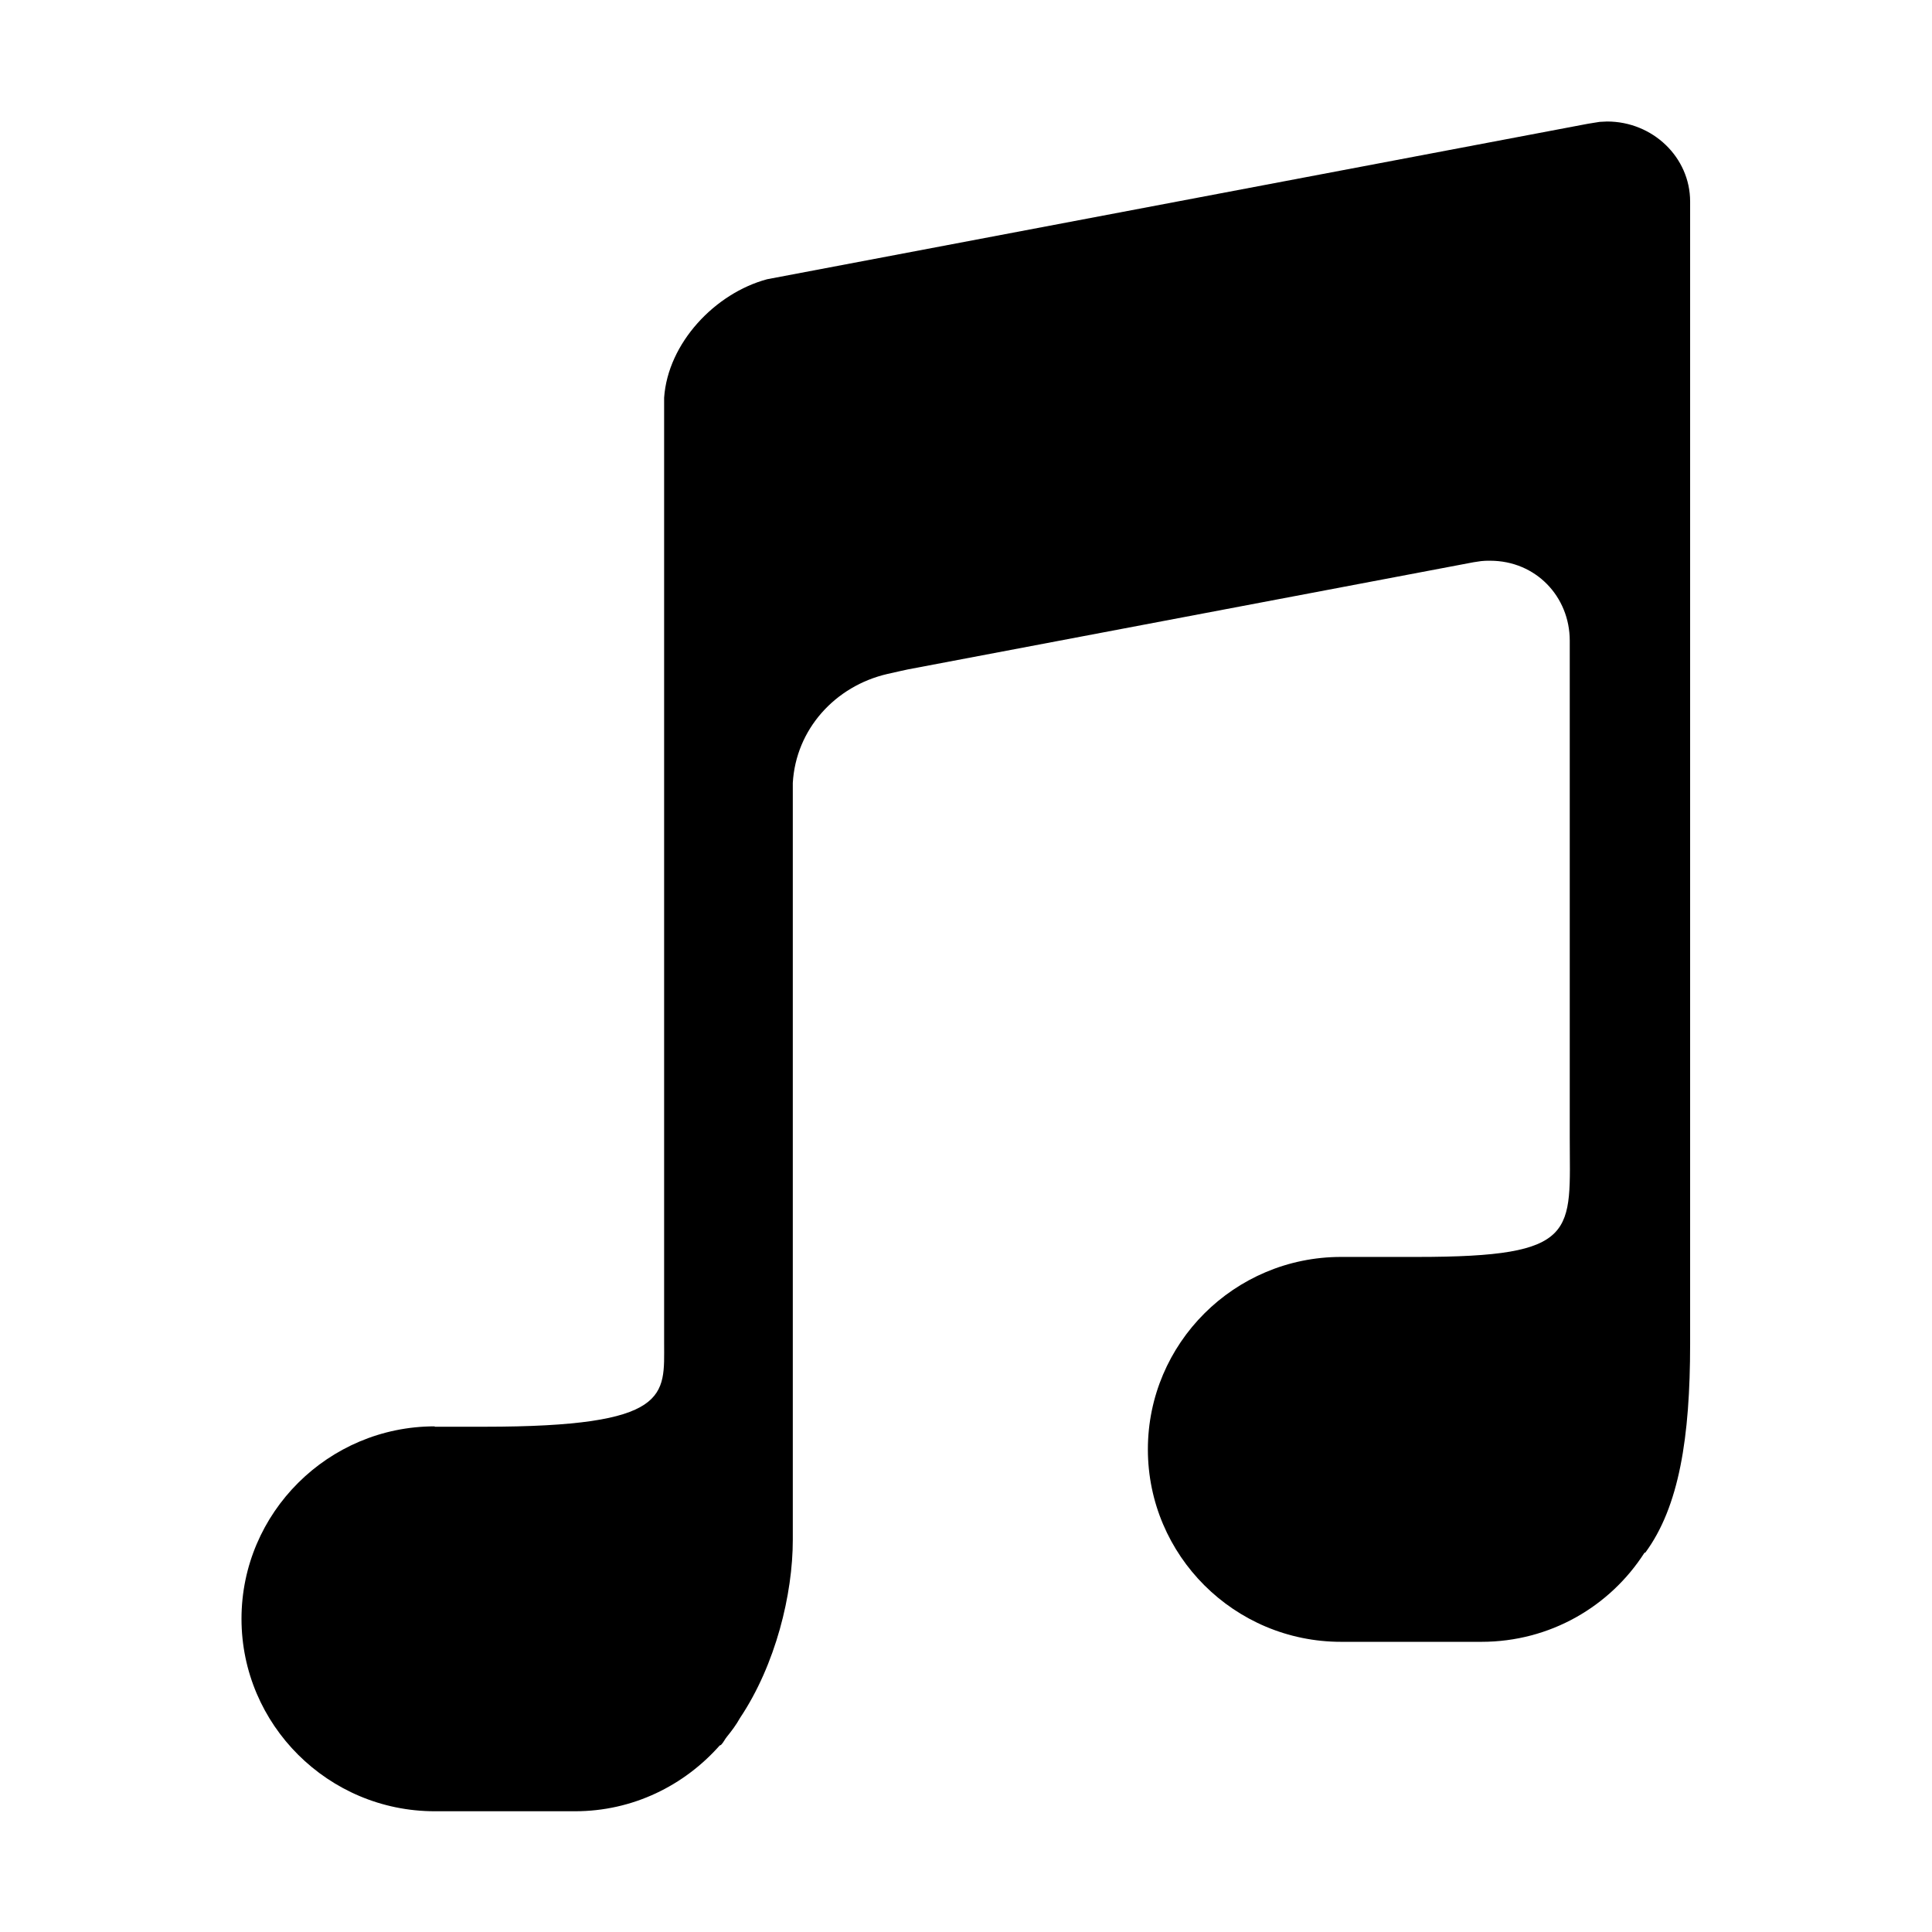
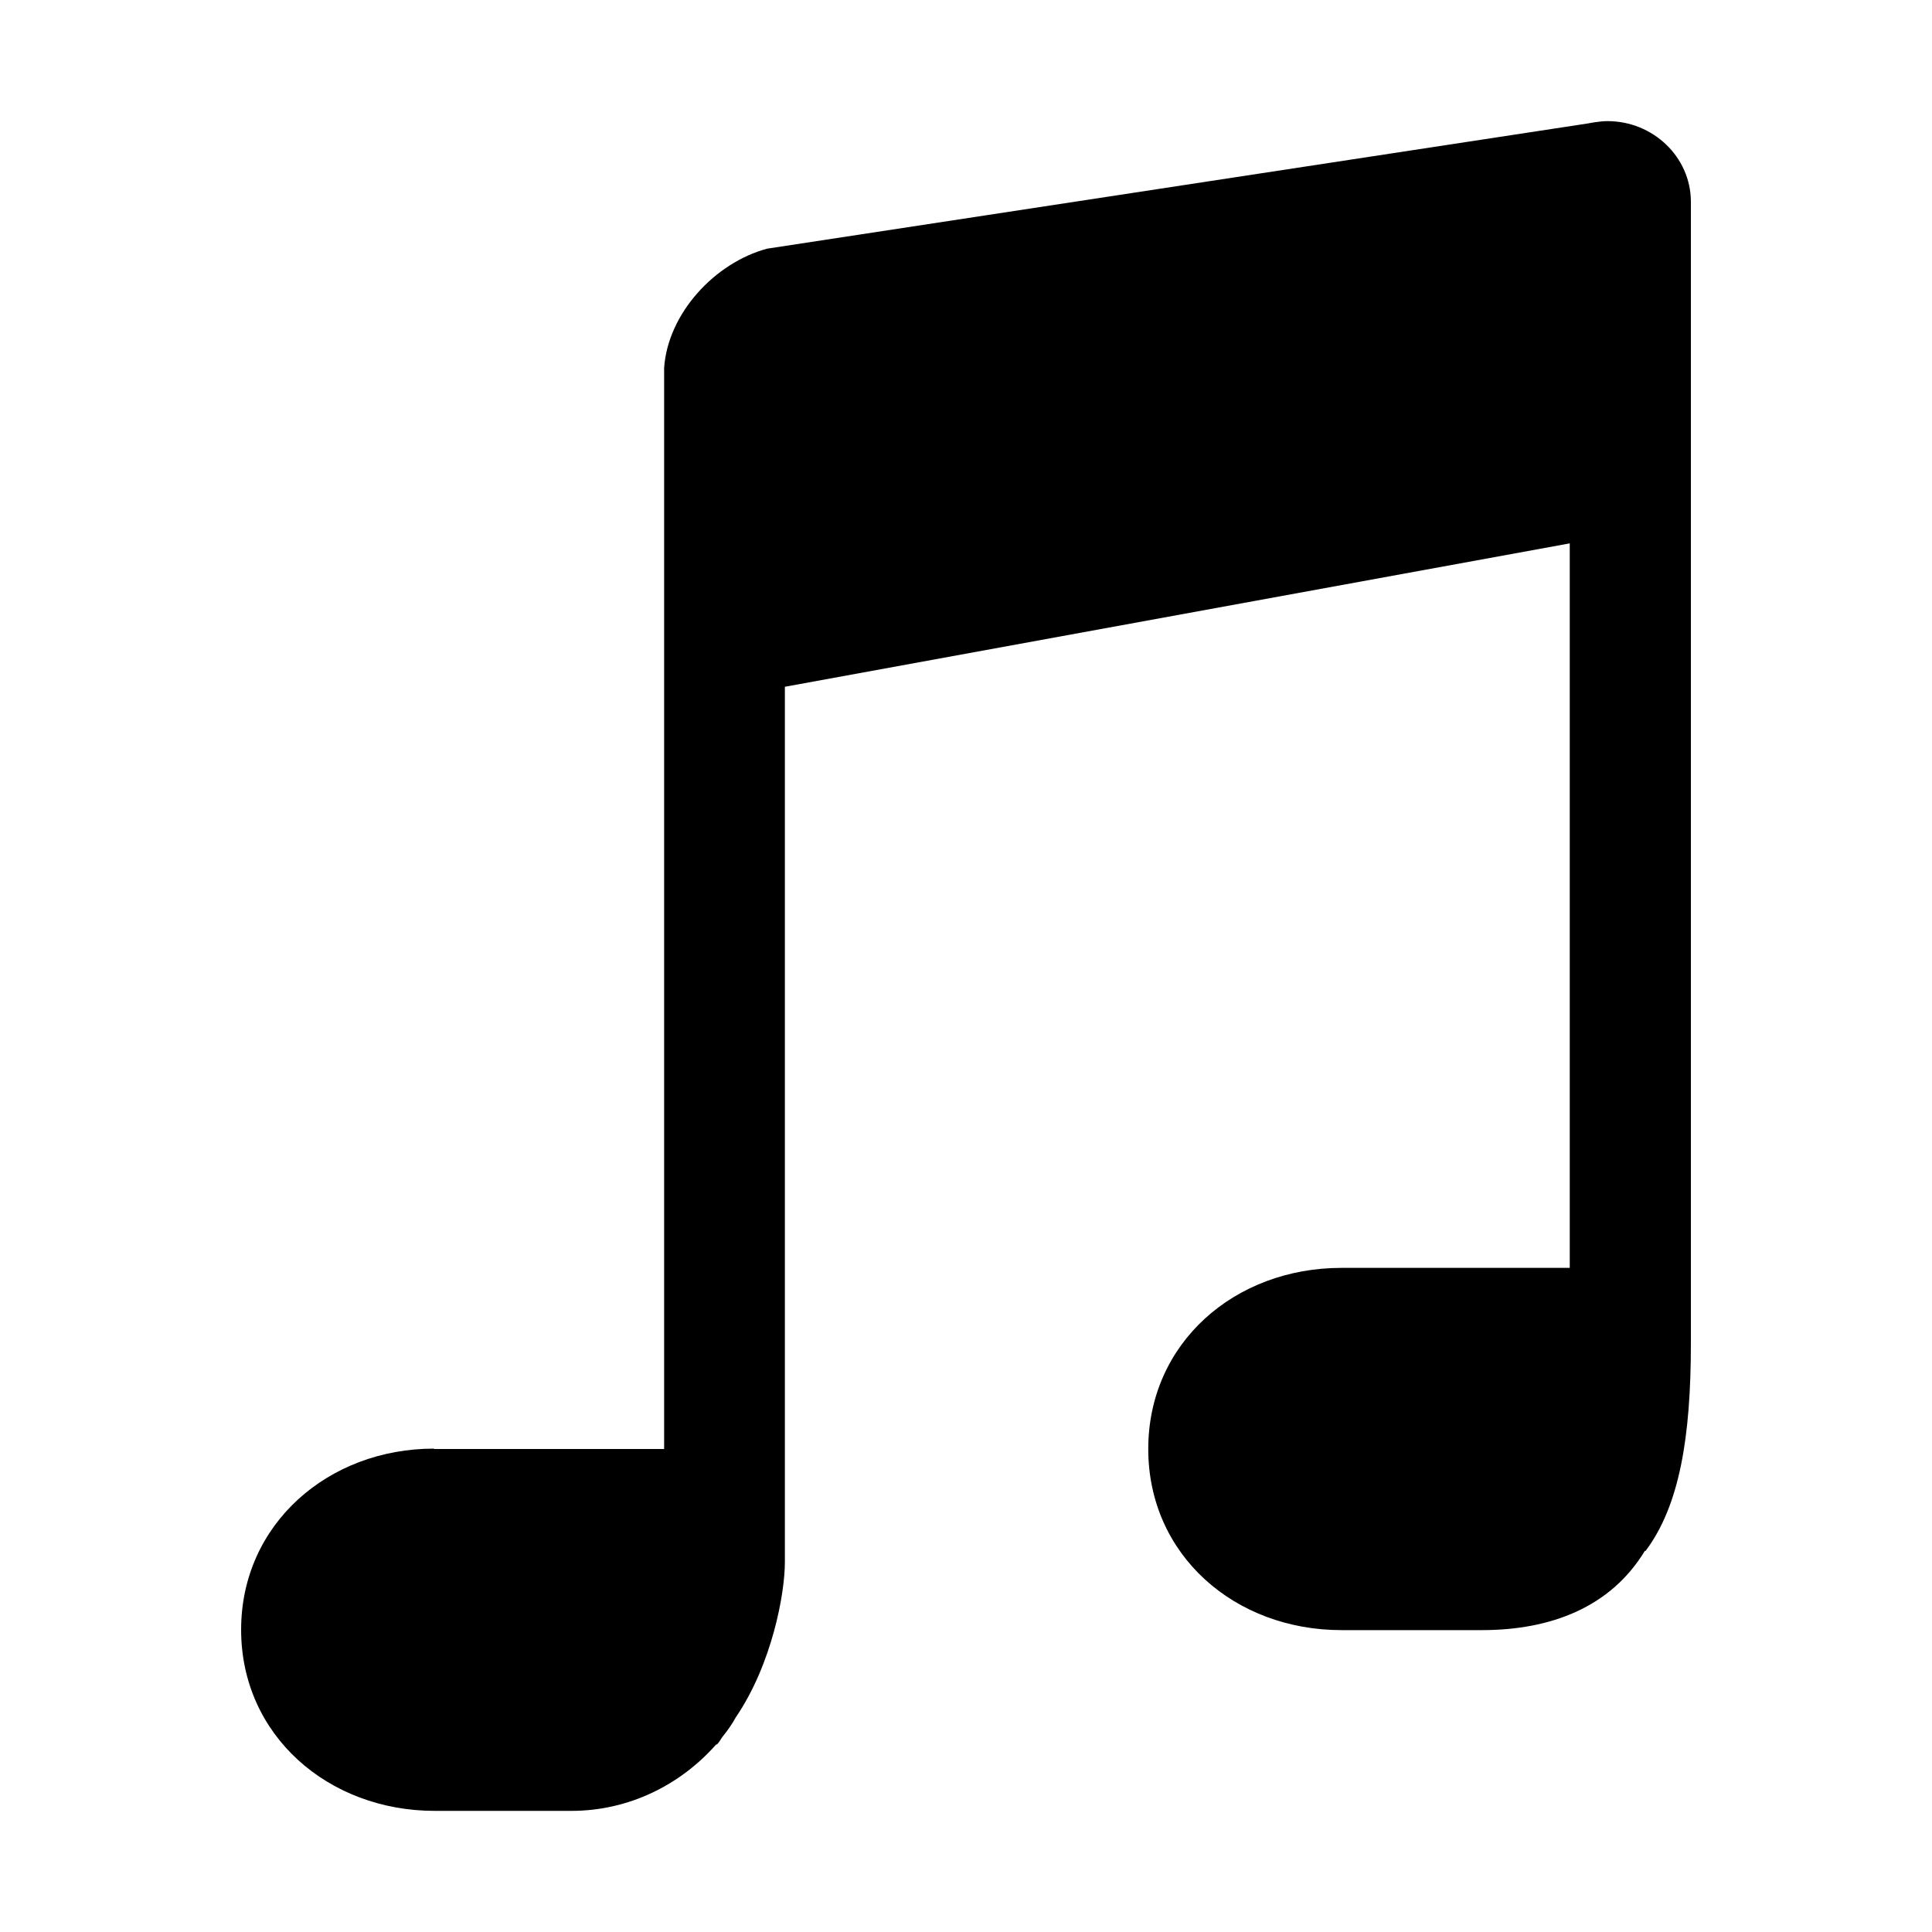
<svg xmlns="http://www.w3.org/2000/svg" version="1.1" id="Layer_1" x="0px" y="0px" width="512px" height="512px" viewBox="0 0 512 512" style="enable-background:new 0 0 512 512;" xml:space="preserve">
-   <path d="M115.2,378C87,378,64,400.9,64,429c0,28.1,23,51,51.2,51h37.2c15.3,0,28.9-6.8,38.3-17.4c0.1-0.1,0.3-0.1,0.4-0.2  c0.6-0.6,1-1.5,1.5-2.1c1.3-1.6,2.5-3.2,3.5-5c9.5-14.2,14-32.9,14-47.2c0-16.8,0-197.3,0-197.3c0-0.6,0-1.1,0-1.7  c0-0.5,0-1.1,0-1.6c0.8-14.2,11.2-25.7,25.1-28.9c1.7-0.4,5.4-1.2,5.4-1.2L390.5,149c0.7-0.1,1.3-0.2,2-0.3c0.8-0.1,1.5-0.1,2.4-0.1  c12.1,0,21.1,9.5,21.1,21.2c0,0,0,105.8,0,131.4c0,25.5,2.9,31.9-40.5,31.9h-20.1c-28.3,0-51.2,22.9-51.2,51c0,28.1,22.9,51,51.2,51  h37.2c18.2,0,34.1-9.4,43.2-23.6c0-0.1,0.1,0,0.2,0c9-12.2,11.9-30.6,11.9-55.3c0-24.8,0-302.8,0-302.8c0-11.7-9.9-21.2-22-21.2  c-0.7,0-1.4,0.1-2,0.1l-3.1,0.5L203.3,74c-13.8,3.7-26.3,16.9-27.3,31.4c0,0.1,0,0.1,0,0.2c0,0.1,0,0.1,0,0.2c0,0,0,236.2,0,250.1  c0,13.9,2,22.2-47.7,22.2H115.2z" />
+   <path d="M426,32.1c-2.2,0-5.1,0.6-5.1,0.6L203.3,65.9C189.5,69.6,177,83,176,97.5V384h-61v-0.1c-28,0-51.1,20-51.1,48  s23.1,48,51.3,48h36.2c15.3,0,28.9-6.9,38.3-17.5c0.1-0.1,0.3-0.1,0.4-0.2c0.6-0.6,1-1.5,1.5-2.1c1.3-1.6,2.4-3.2,3.4-5  C204.6,441,208,422.3,208,414V182l208-38c0,0,0,136,0,192h-60.5c-28.3,0-51.2,19.9-51.2,48s22.9,48,51.2,48h37.2  c18.2,0,34.1-6,43.2-21c0,0,0.1,0,0.2,0c9-12,12-30.2,12-54.9c0-24.8,0-302.8,0-302.8C448,41.6,438.1,32.1,426,32.1z" />
</svg>
